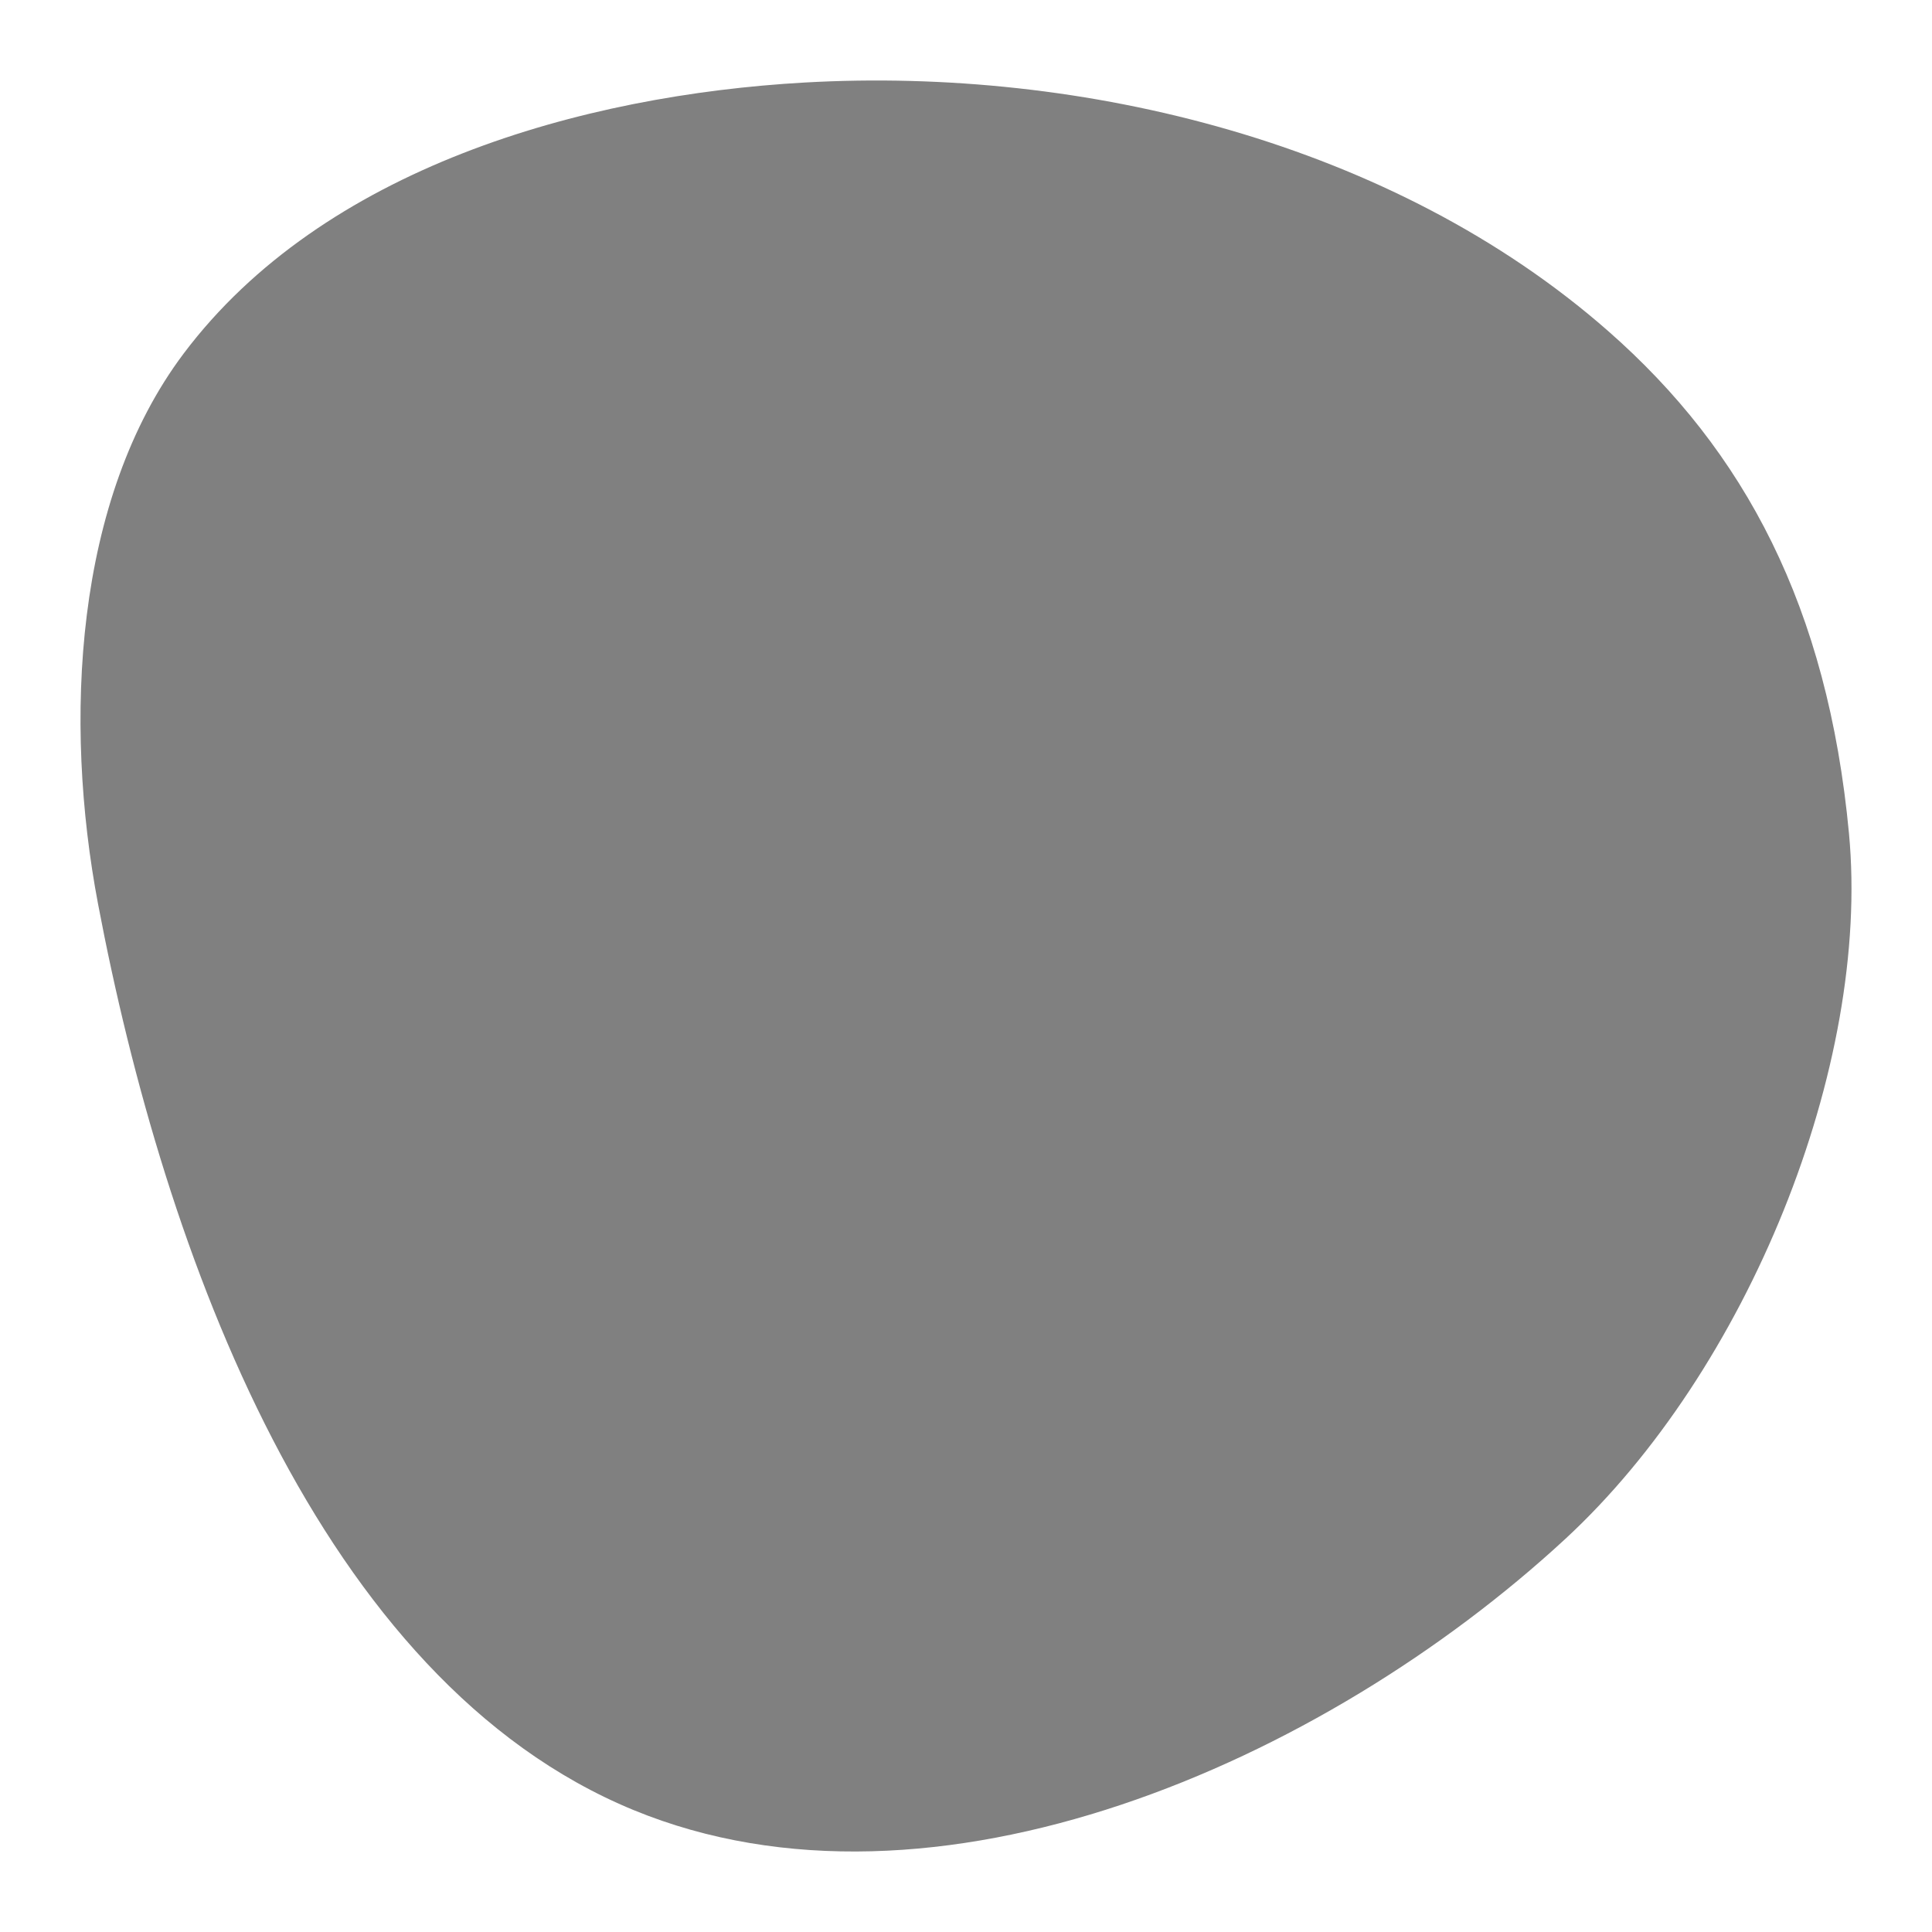
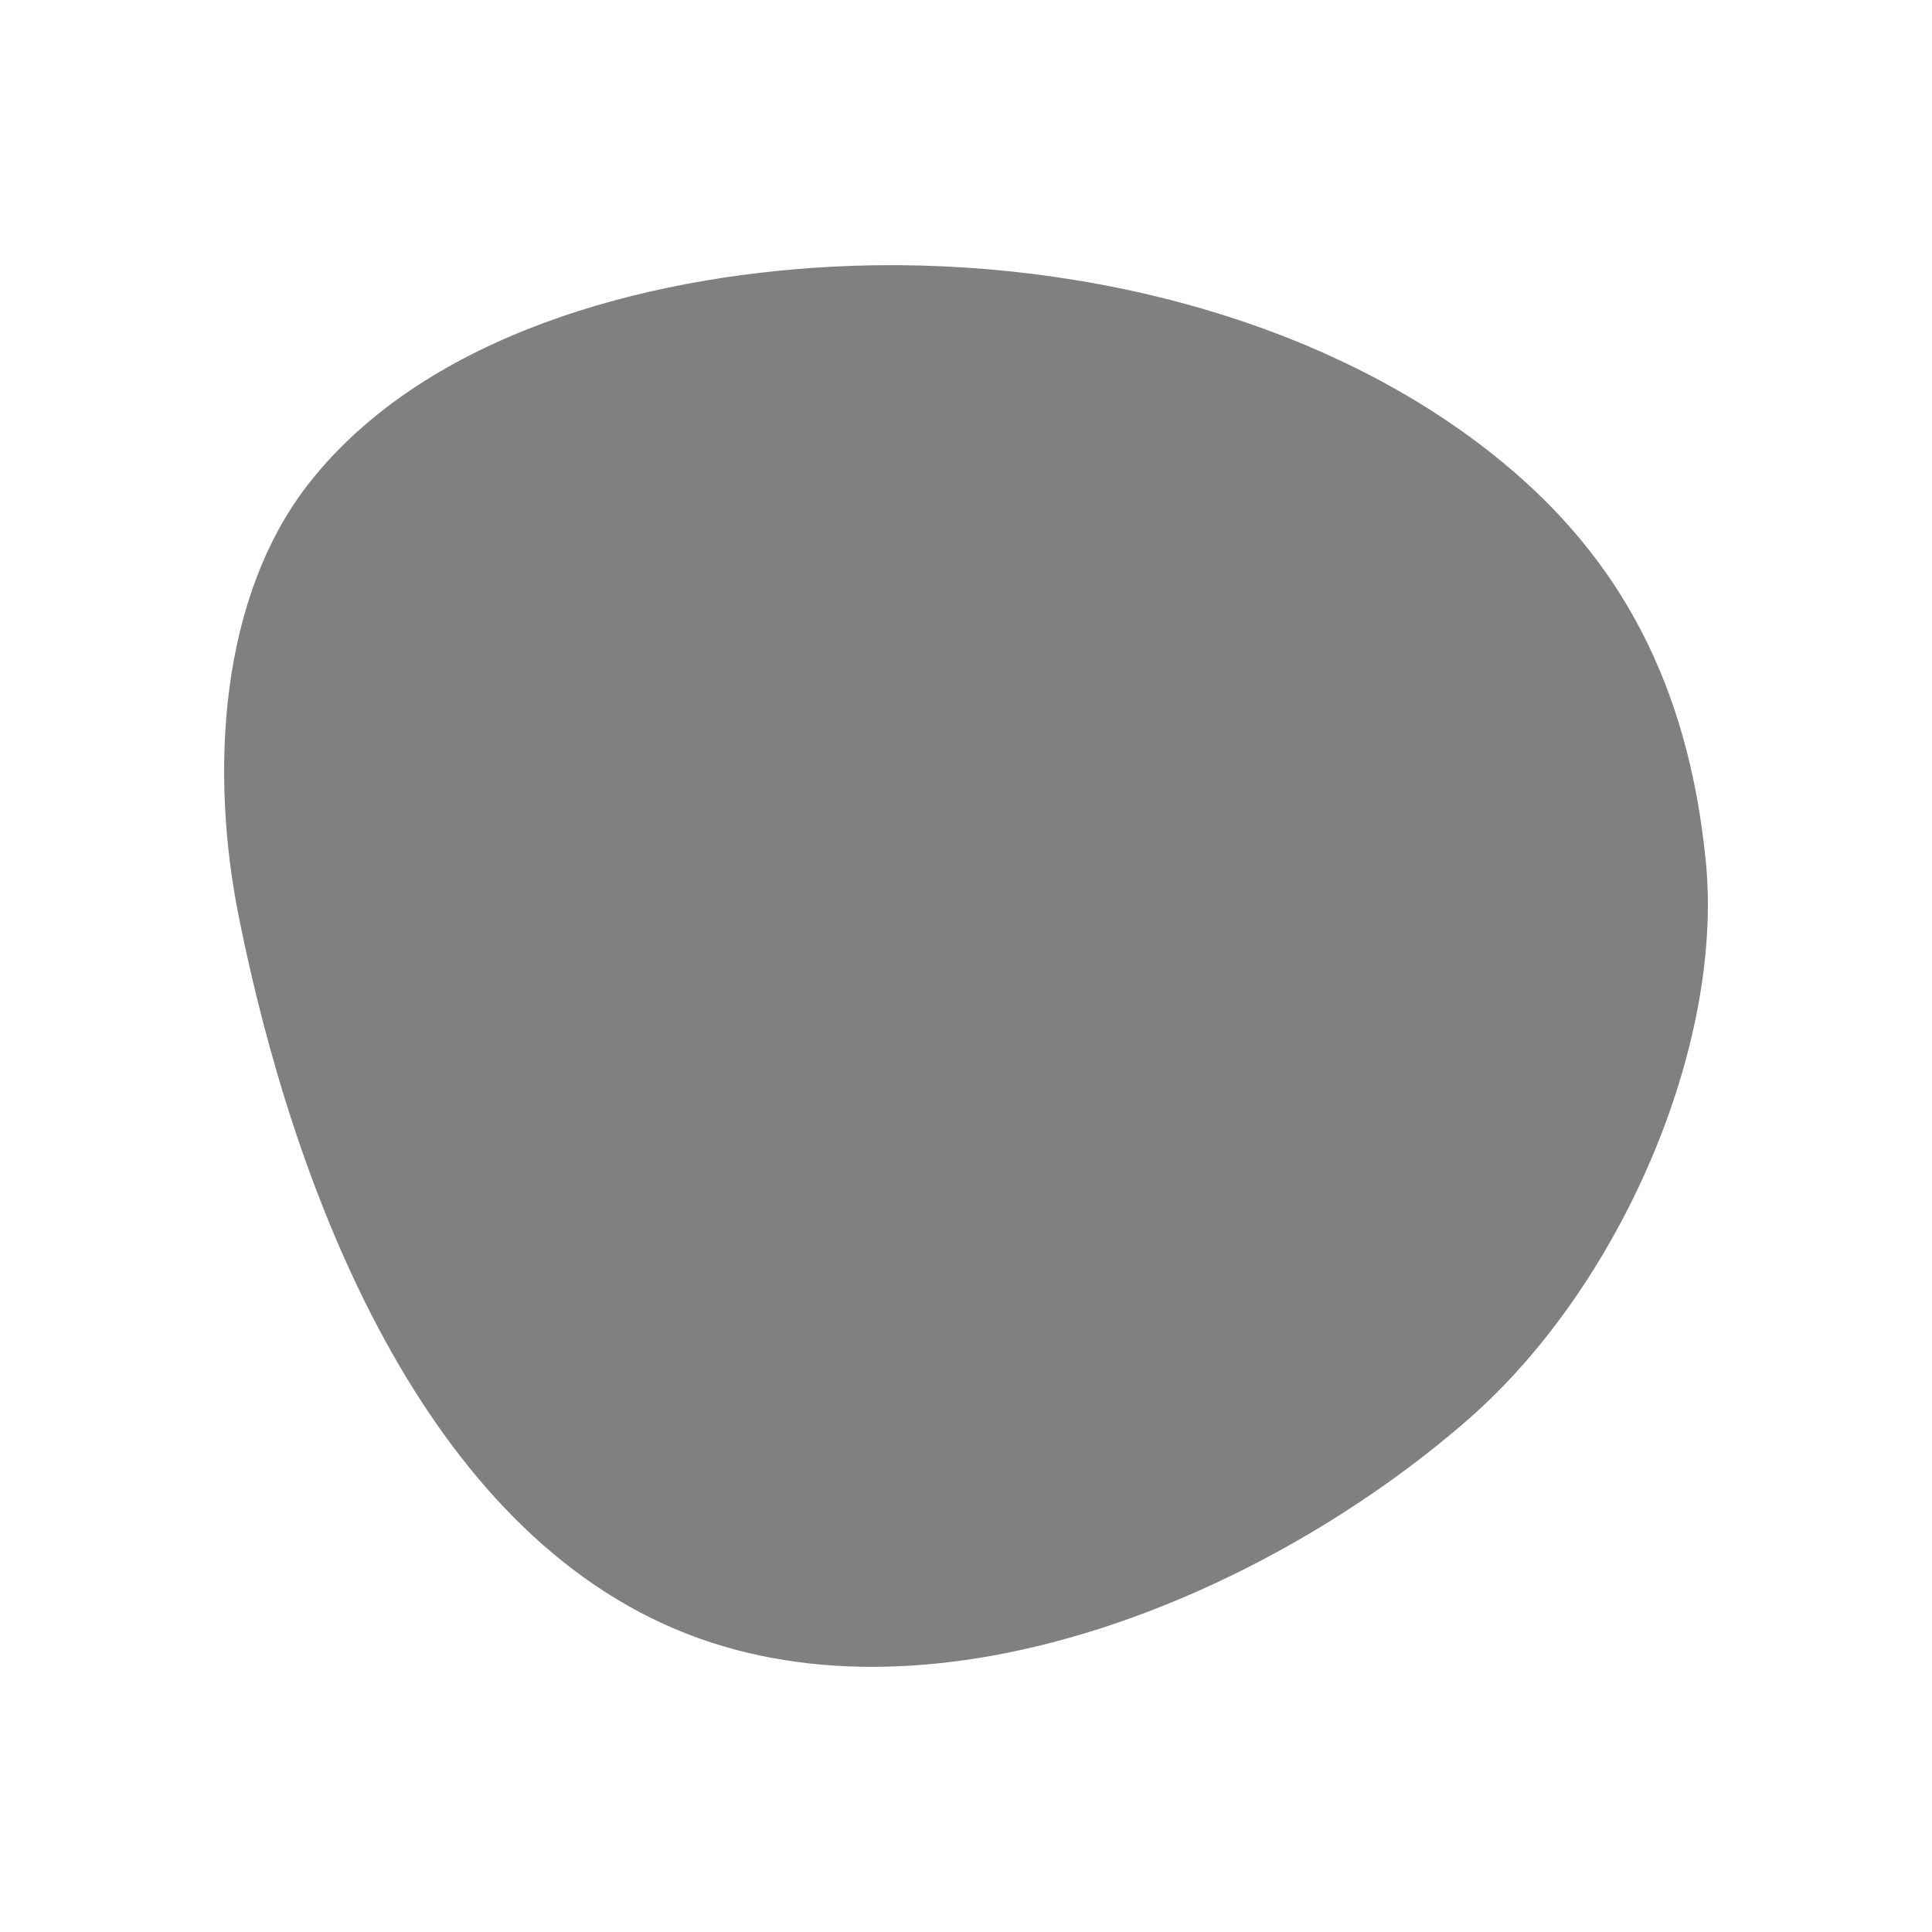
<svg xmlns="http://www.w3.org/2000/svg" width="120" height="120" viewBox="0 0 120 120" version="1.1" id="svg5">
  <defs id="defs2" />
  <g id="layer1">
-     <path style="fill:#808080;stroke-width:1.608" d="M 6.089,56.144 C 3.942,44.82 4.604,31.004 11.41,21.956 20.059,10.46 36.092,5.91 49.99,5.125 c 17.305,-0.977 36.566,3.742 49.887,15.429 8.499,7.456 13.643,17.159 14.966,31.208 1.362,14.463 -6.306,33.373 -17.627,43.831 C 82.166,109.495 57.987,120.096 39.347,112.424 19.819,104.385 10.198,77.819 6.089,56.144 Z" id="path63" />
+     <path style="fill:#808080;stroke-width:1.309" d="M 14.833,56.948 C 13.034,47.985 13.588,37.051 19.291,29.889 26.537,20.79 39.97,17.189 51.613,16.568 66.112,15.795 82.249,19.53 93.41,28.779 100.53,34.68 104.84,42.36 105.949,53.479 107.09,64.927 100.666,79.893 91.181,88.17 78.571,99.174 58.314,107.564 42.697,101.492 26.335,95.13 18.275,74.103 14.833,56.948 Z" id="path63" />
  </g>
</svg>
